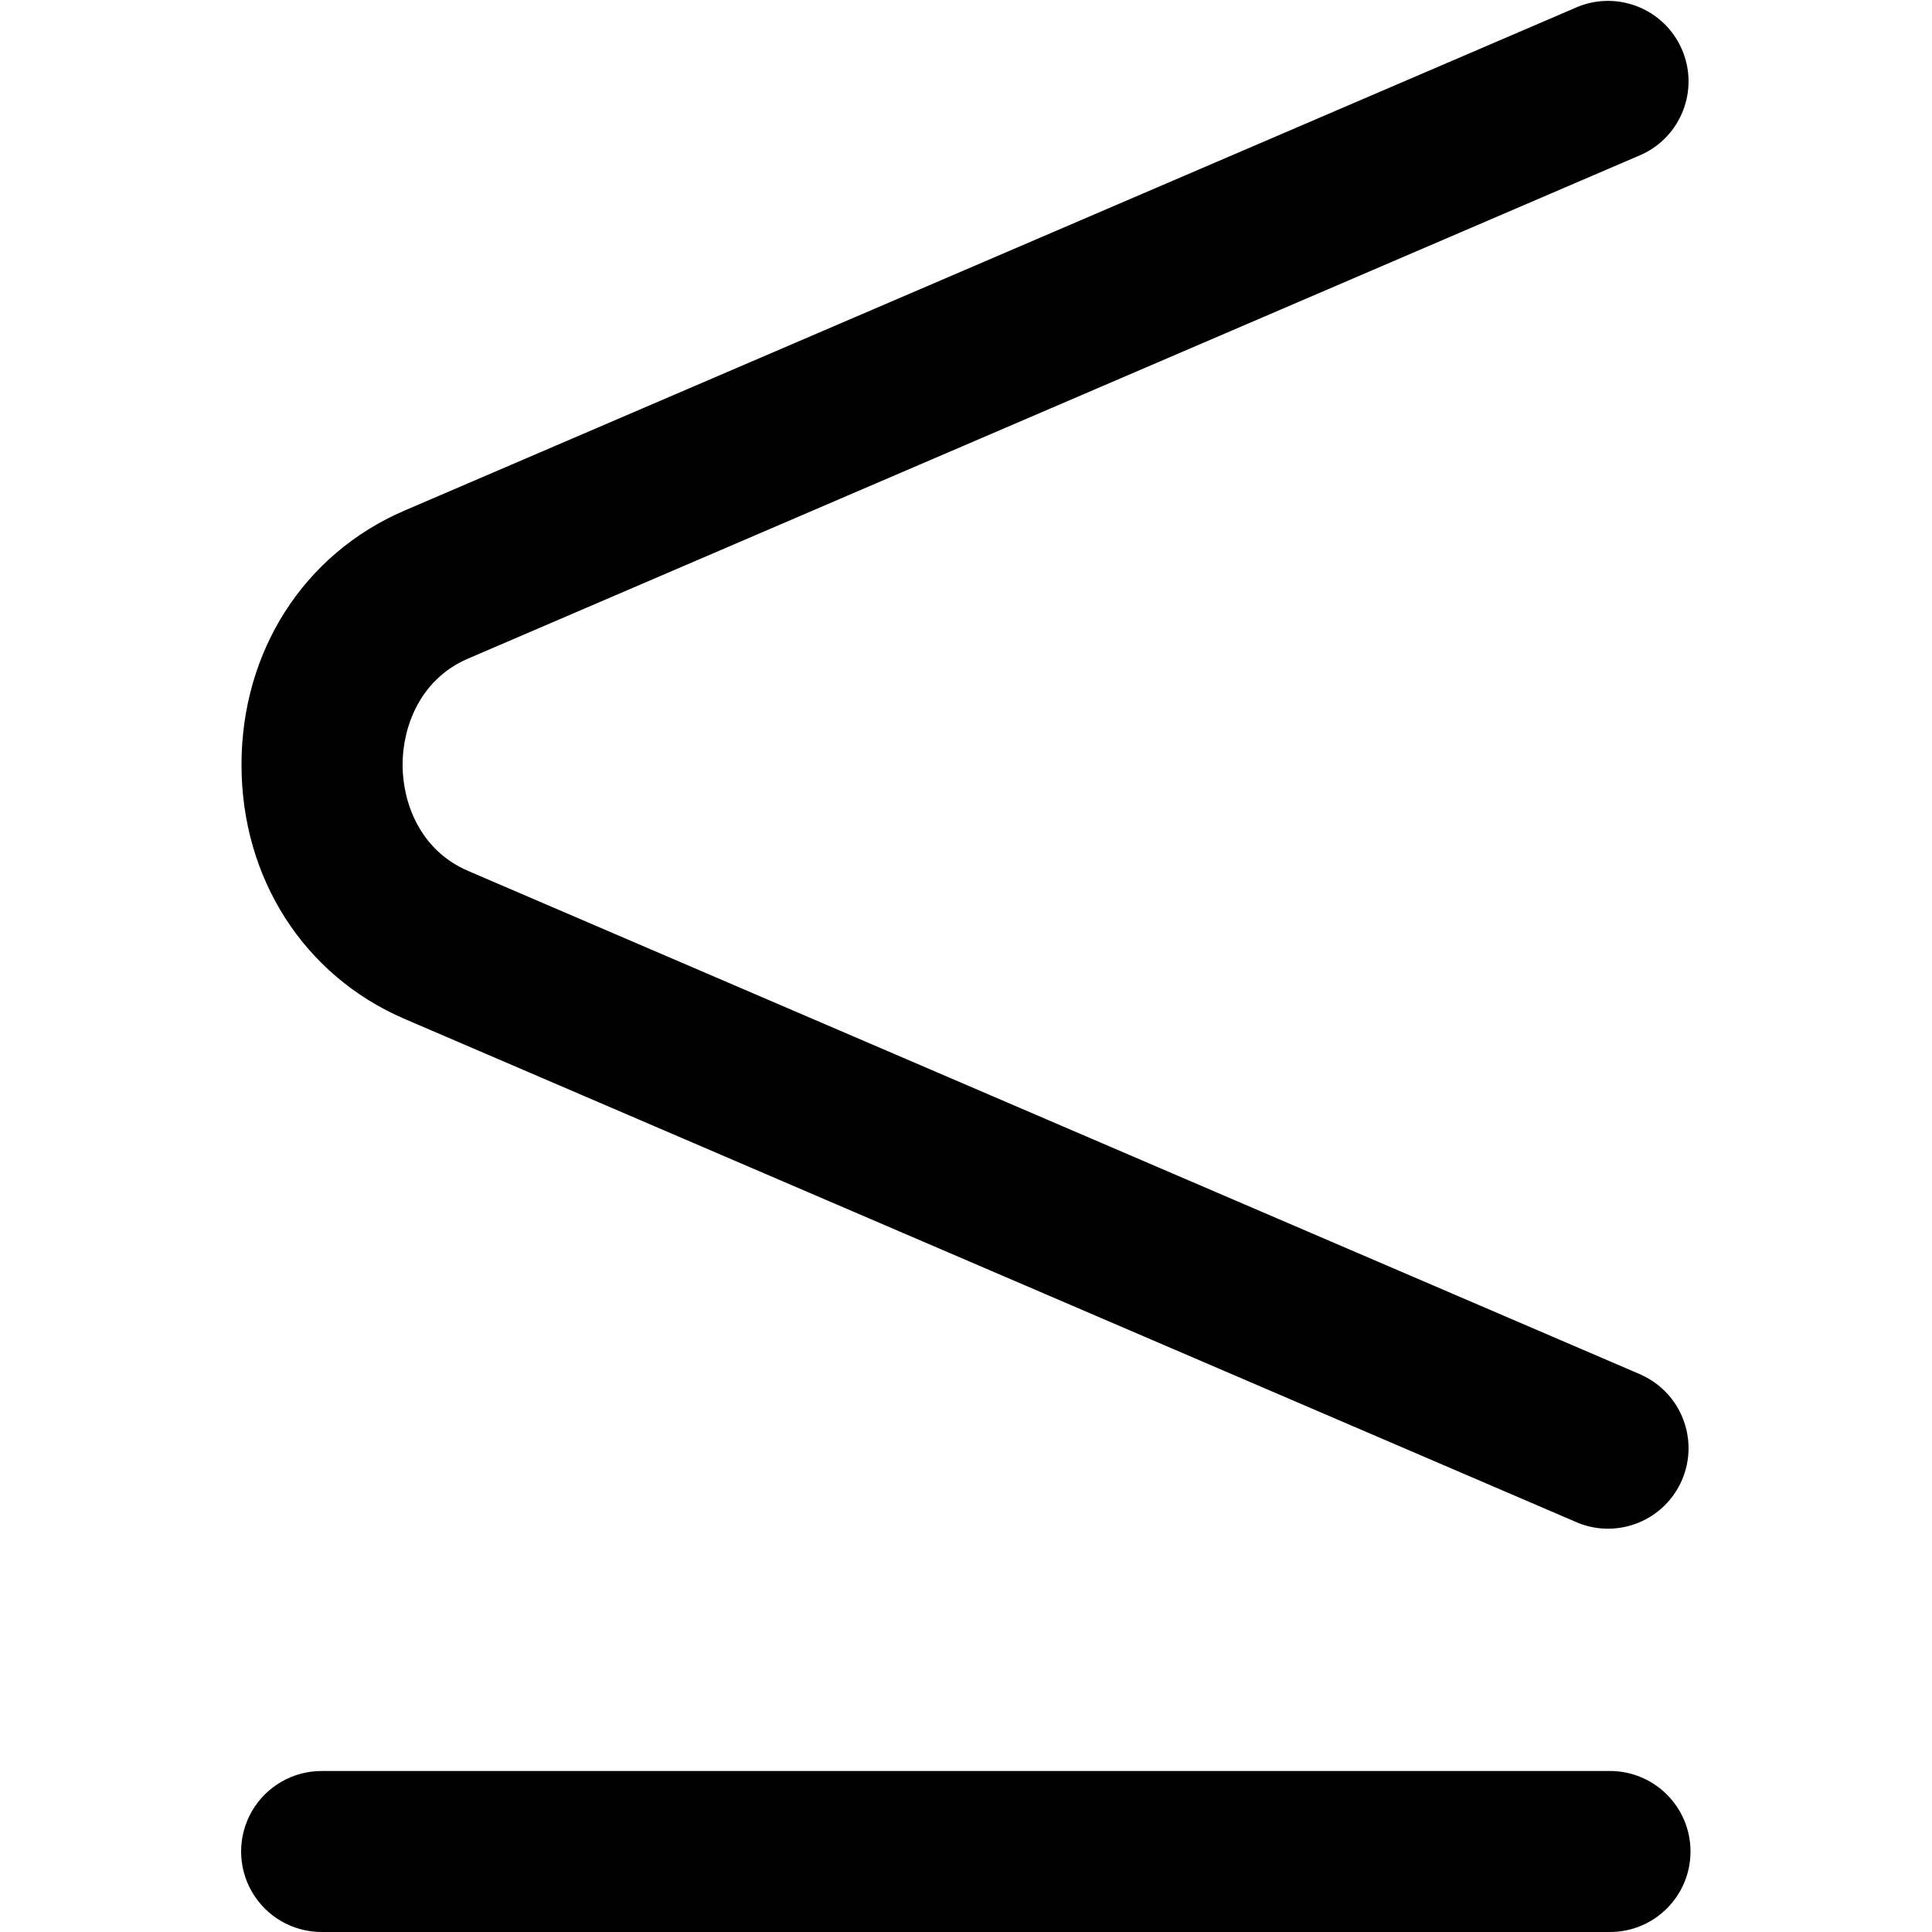
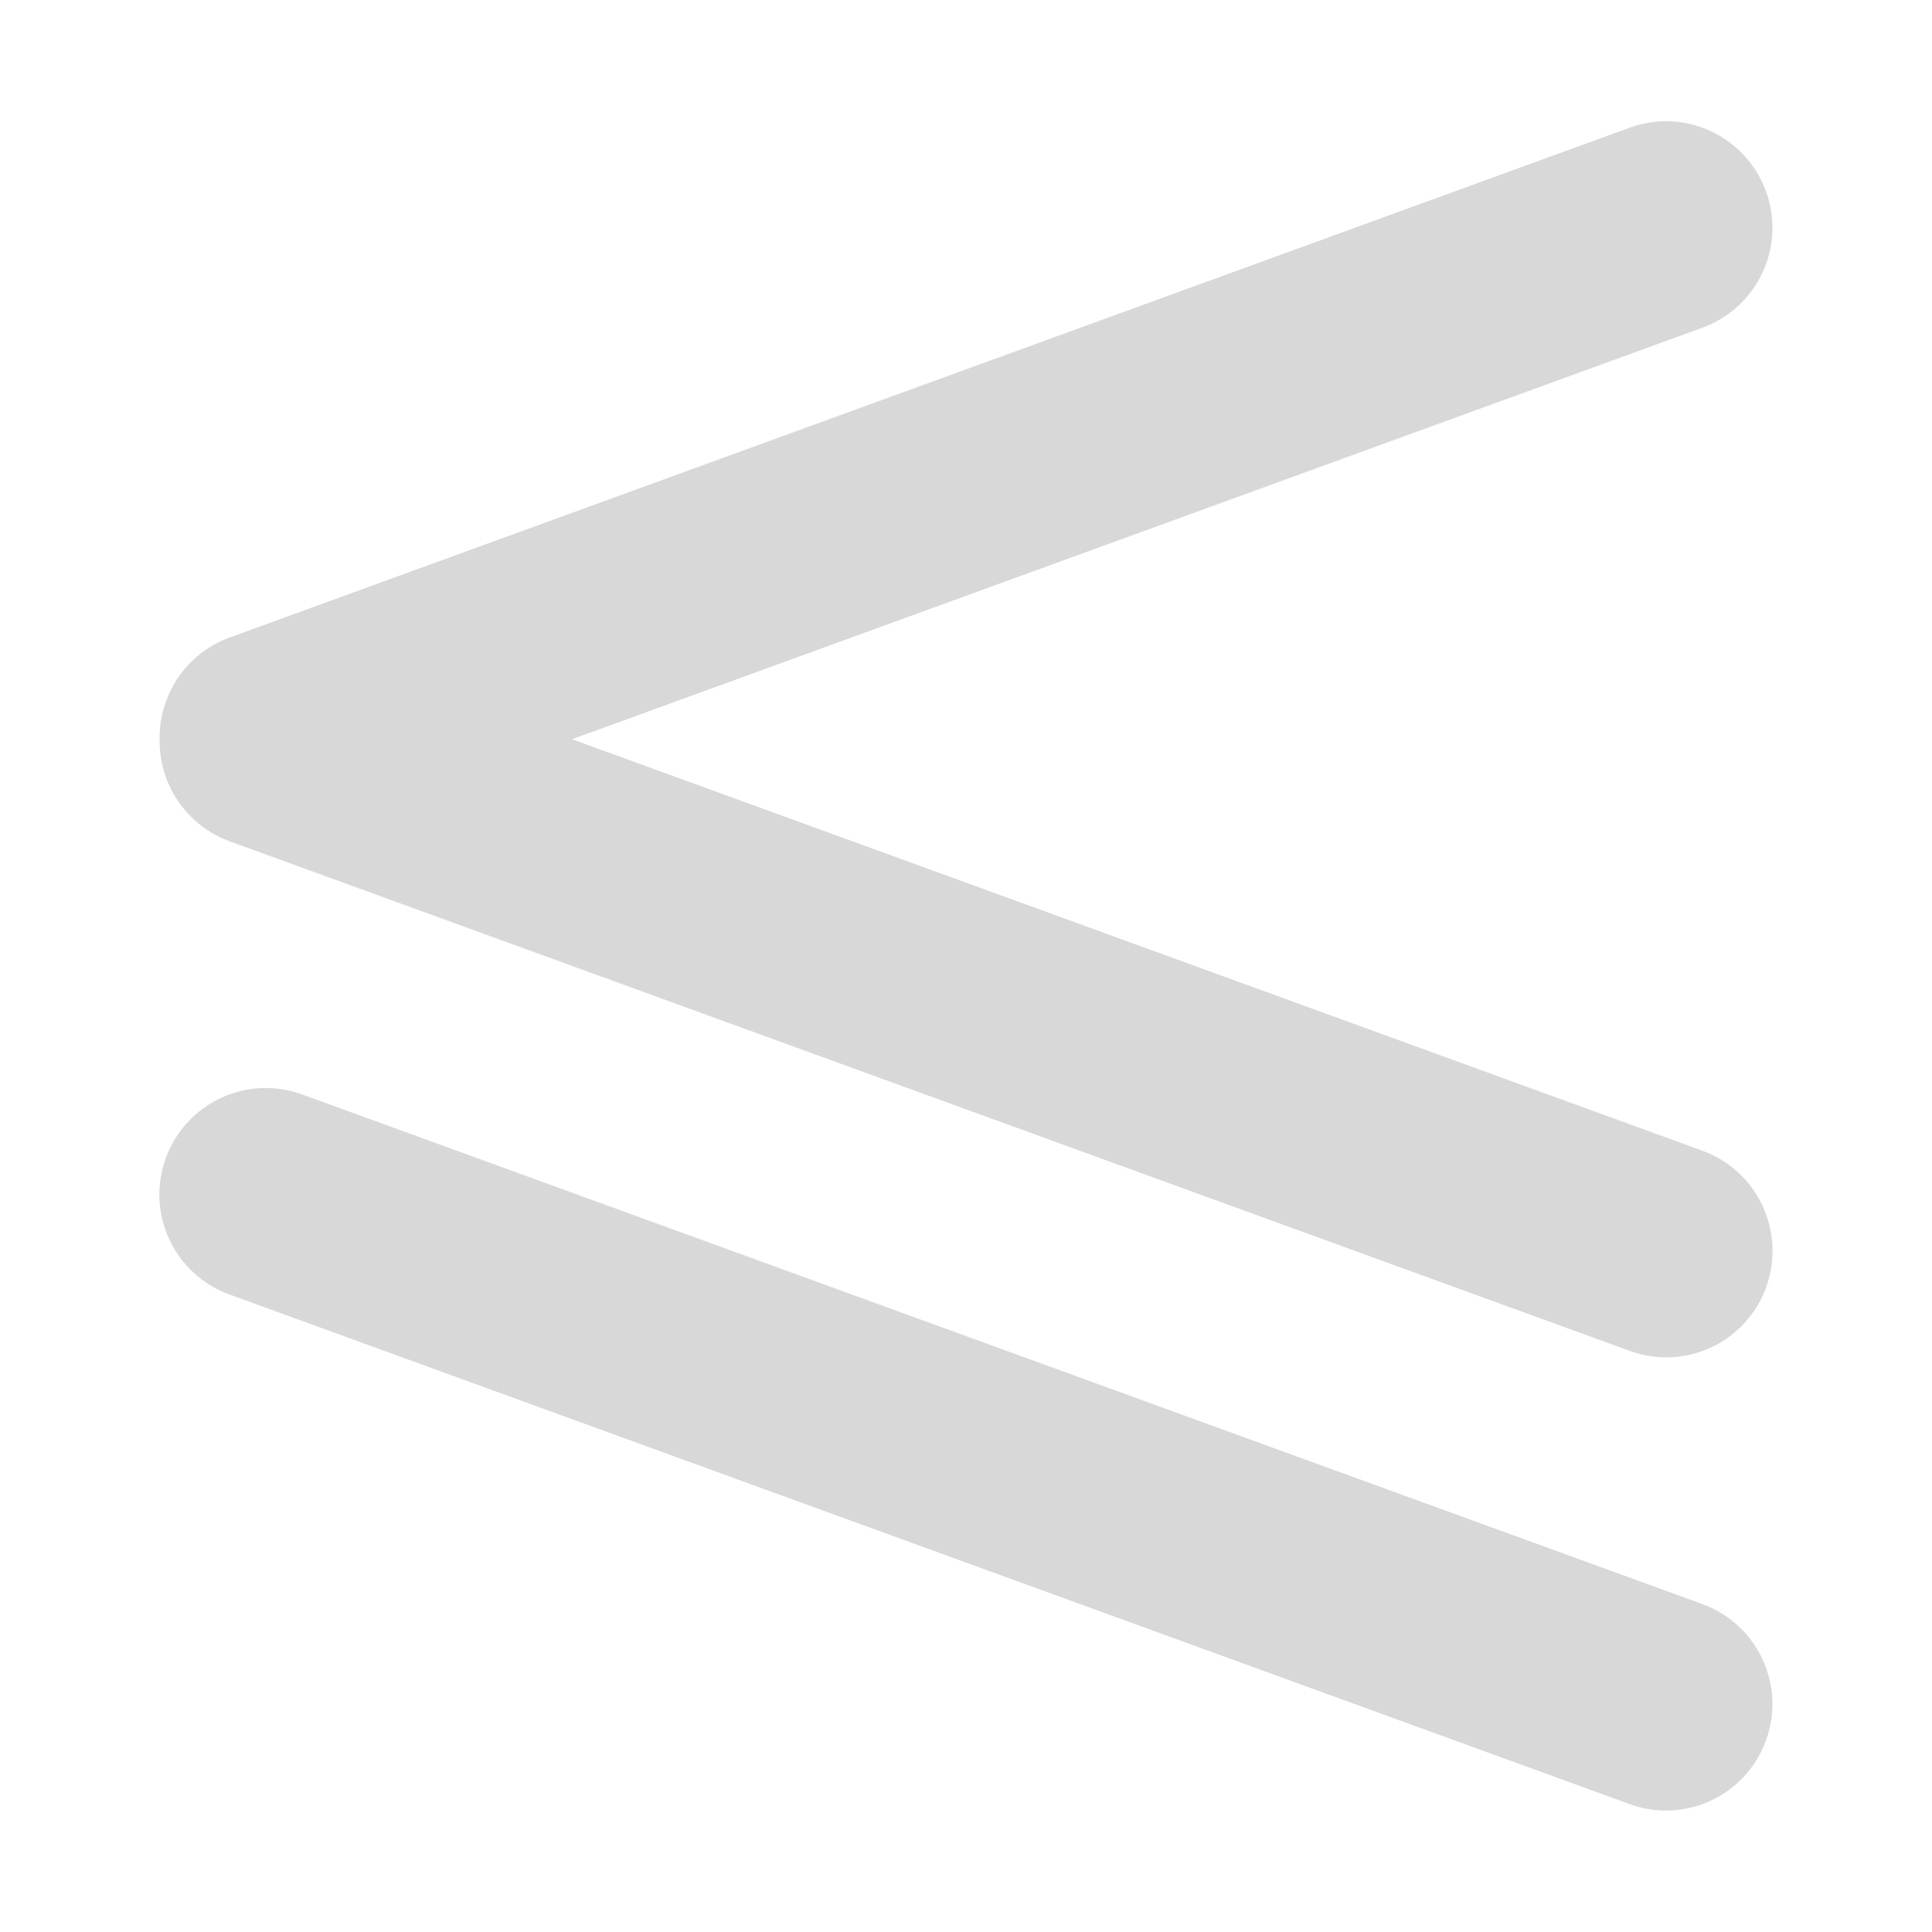
- <svg xmlns="http://www.w3.org/2000/svg" t="1747288712773" class="icon" viewBox="0 0 1024 1024" version="1.1" p-id="3477" width="50" height="50">
-   <path d="M896 981.333a42.667 42.667 0 0 1-42.667 42.667H170.667a42.667 42.667 0 1 1 0-85.333h682.667a42.667 42.667 0 0 1 42.667 42.667z m-25.813-252.544l-622.08-267.179c-25.643-11.008-34.731-36.309-34.731-56.277s9.131-45.312 34.731-56.277l622.08-267.179a42.667 42.667 0 0 0-33.664-78.379L214.357 270.635C161.067 293.547 128 345.173 128 405.333s33.109 111.787 86.4 134.699l622.123 267.179a42.667 42.667 0 0 0 33.664-78.379z" p-id="3478" />
+ <svg xmlns="http://www.w3.org/2000/svg" t="1747372711123" class="icon" viewBox="0 0 1024 1024" version="1.1" p-id="5434" width="200" height="200">
+   <path d="M902.3 609.9L303.2 391.8l599.1-218.1c29.3-10.7 44.4-43 33.7-72.3-10.7-29.3-43-44.4-72.3-33.7l-742 270.2c-23.2 8.5-37.5 30.6-37.1 54-0.4 23.4 13.9 45.5 37.1 54L863.8 716c29.3 10.7 61.6-4.4 72.3-33.7 10.6-29.4-4.5-61.7-33.8-72.4z m0 240.3L160.2 580.1c-29.3-10.7-61.6 4.4-72.3 33.7-10.7 29.3 4.4 61.6 33.7 72.3l742.1 270.1c29.3 10.7 61.6-4.4 72.3-33.7 10.7-29.2-4.4-61.6-33.7-72.3z" fill="#D8D8D8" p-id="5435" />
</svg>
